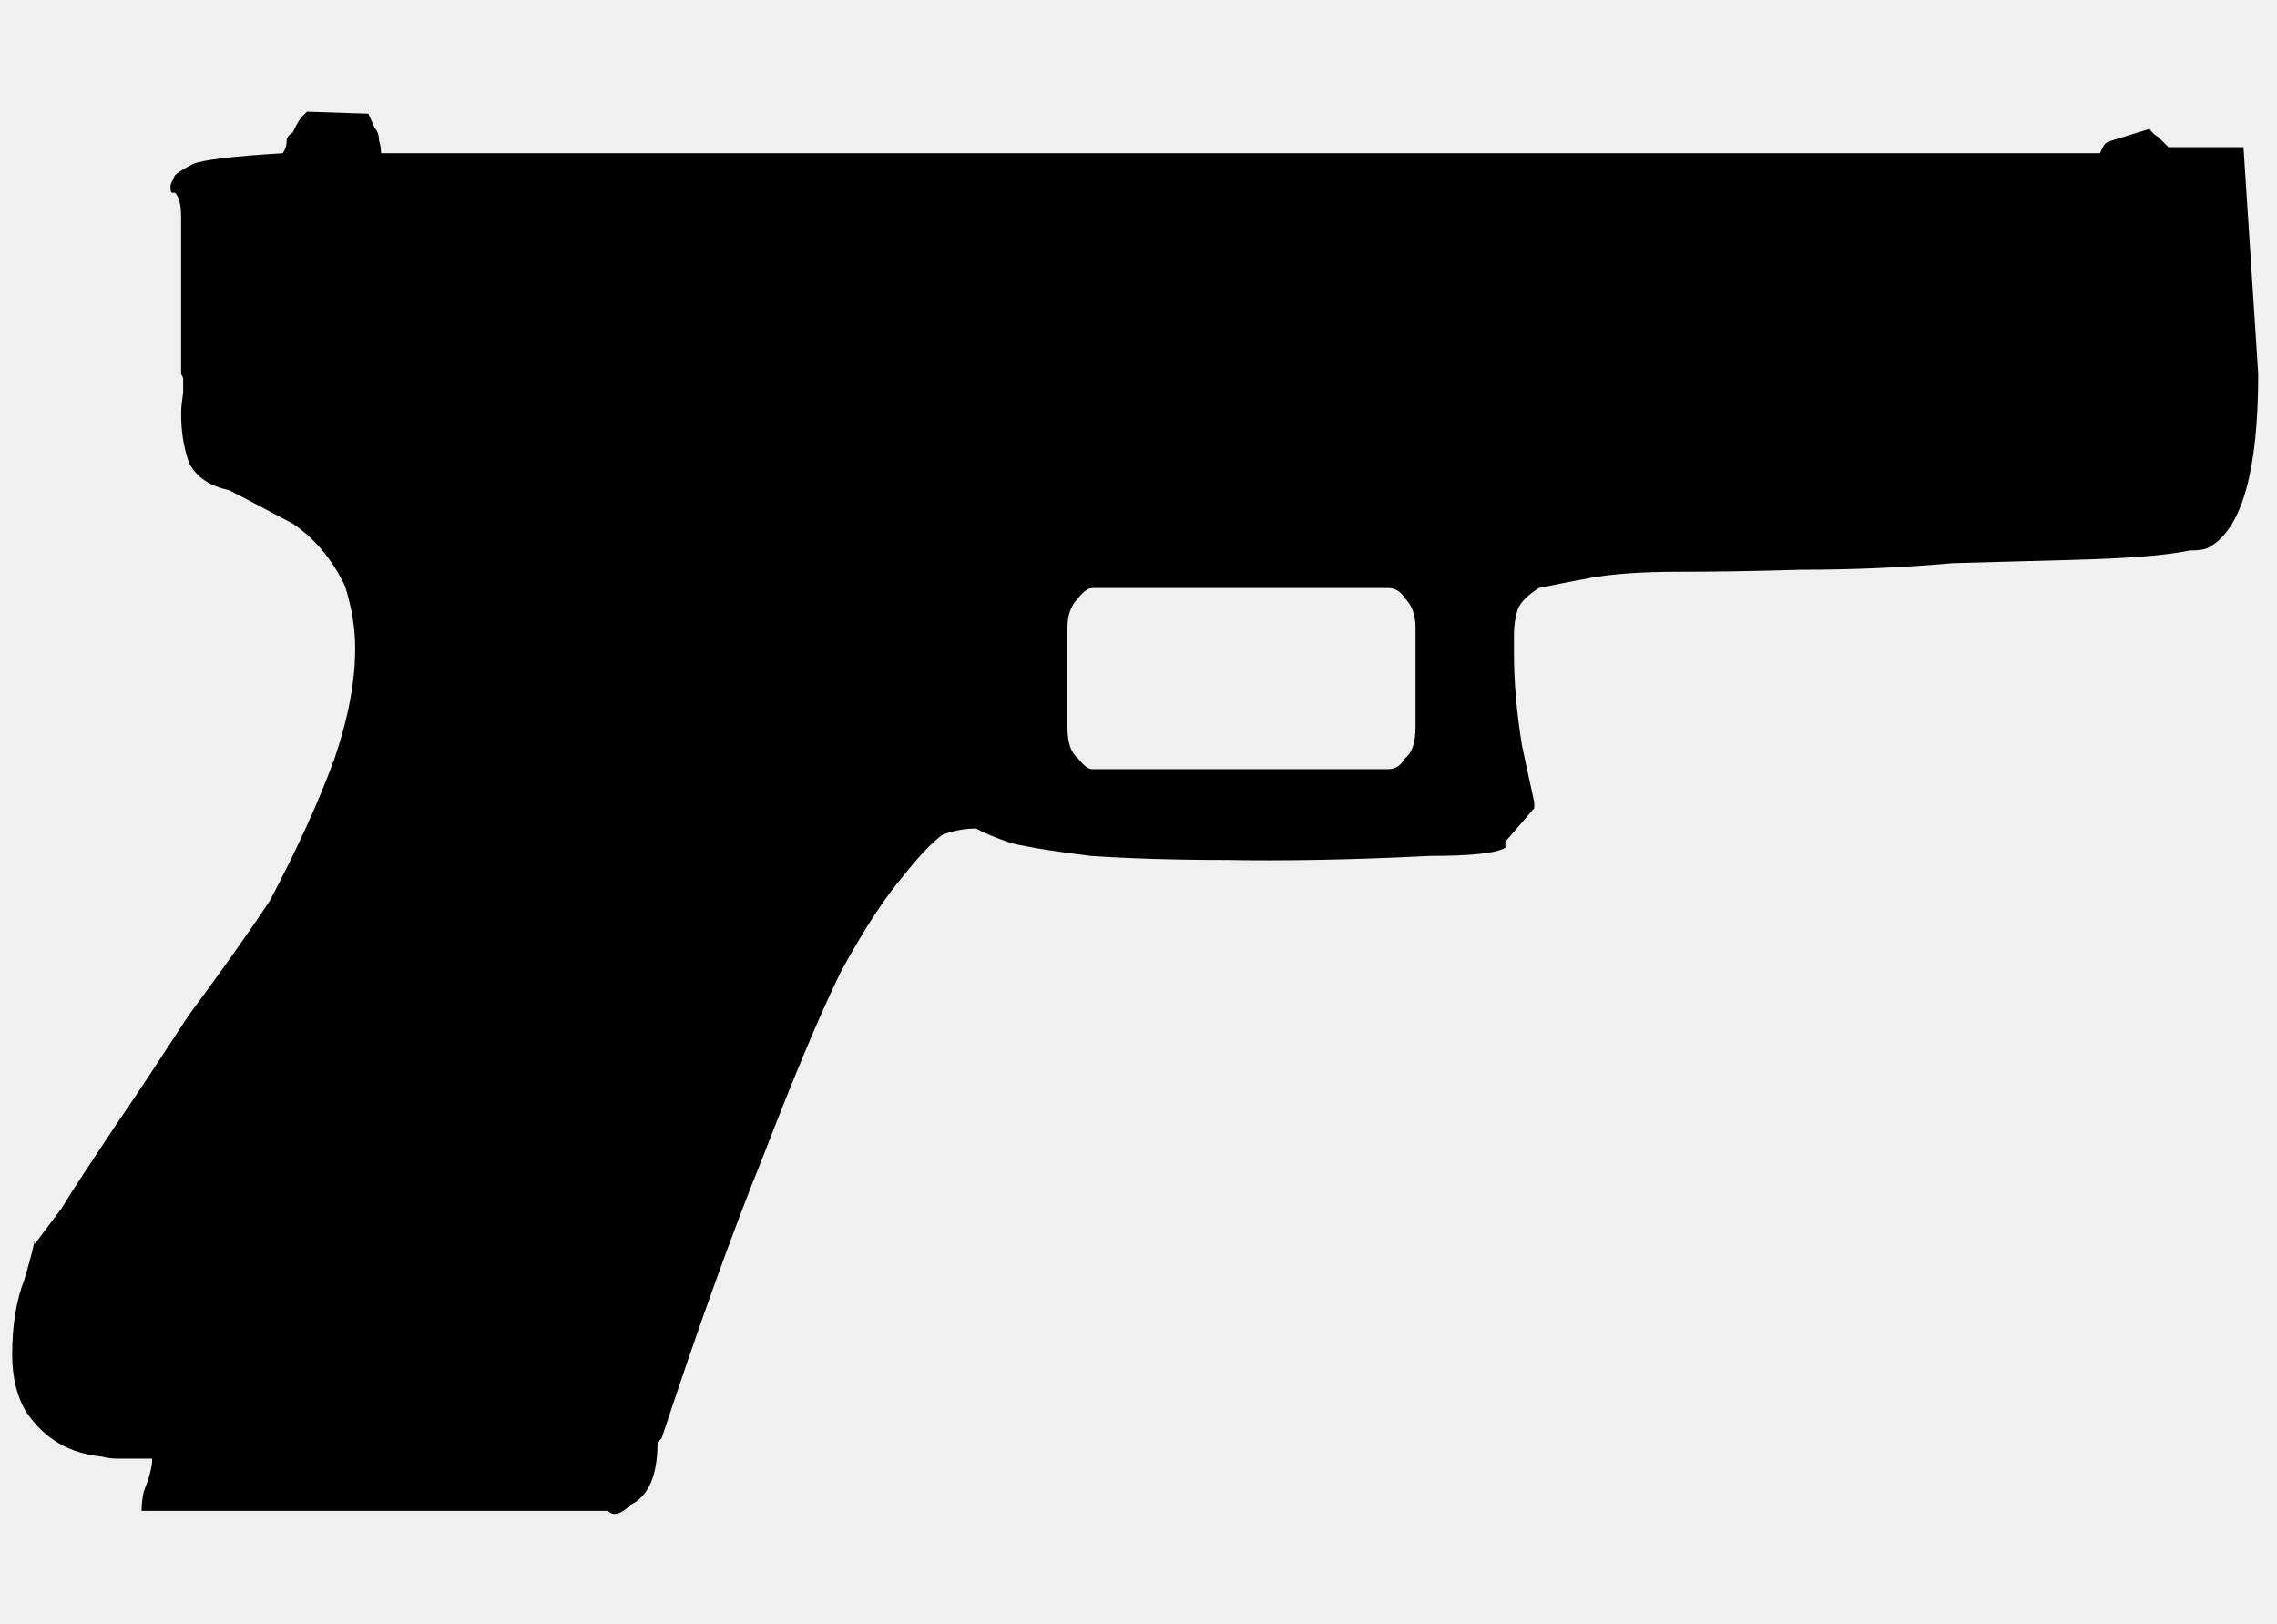
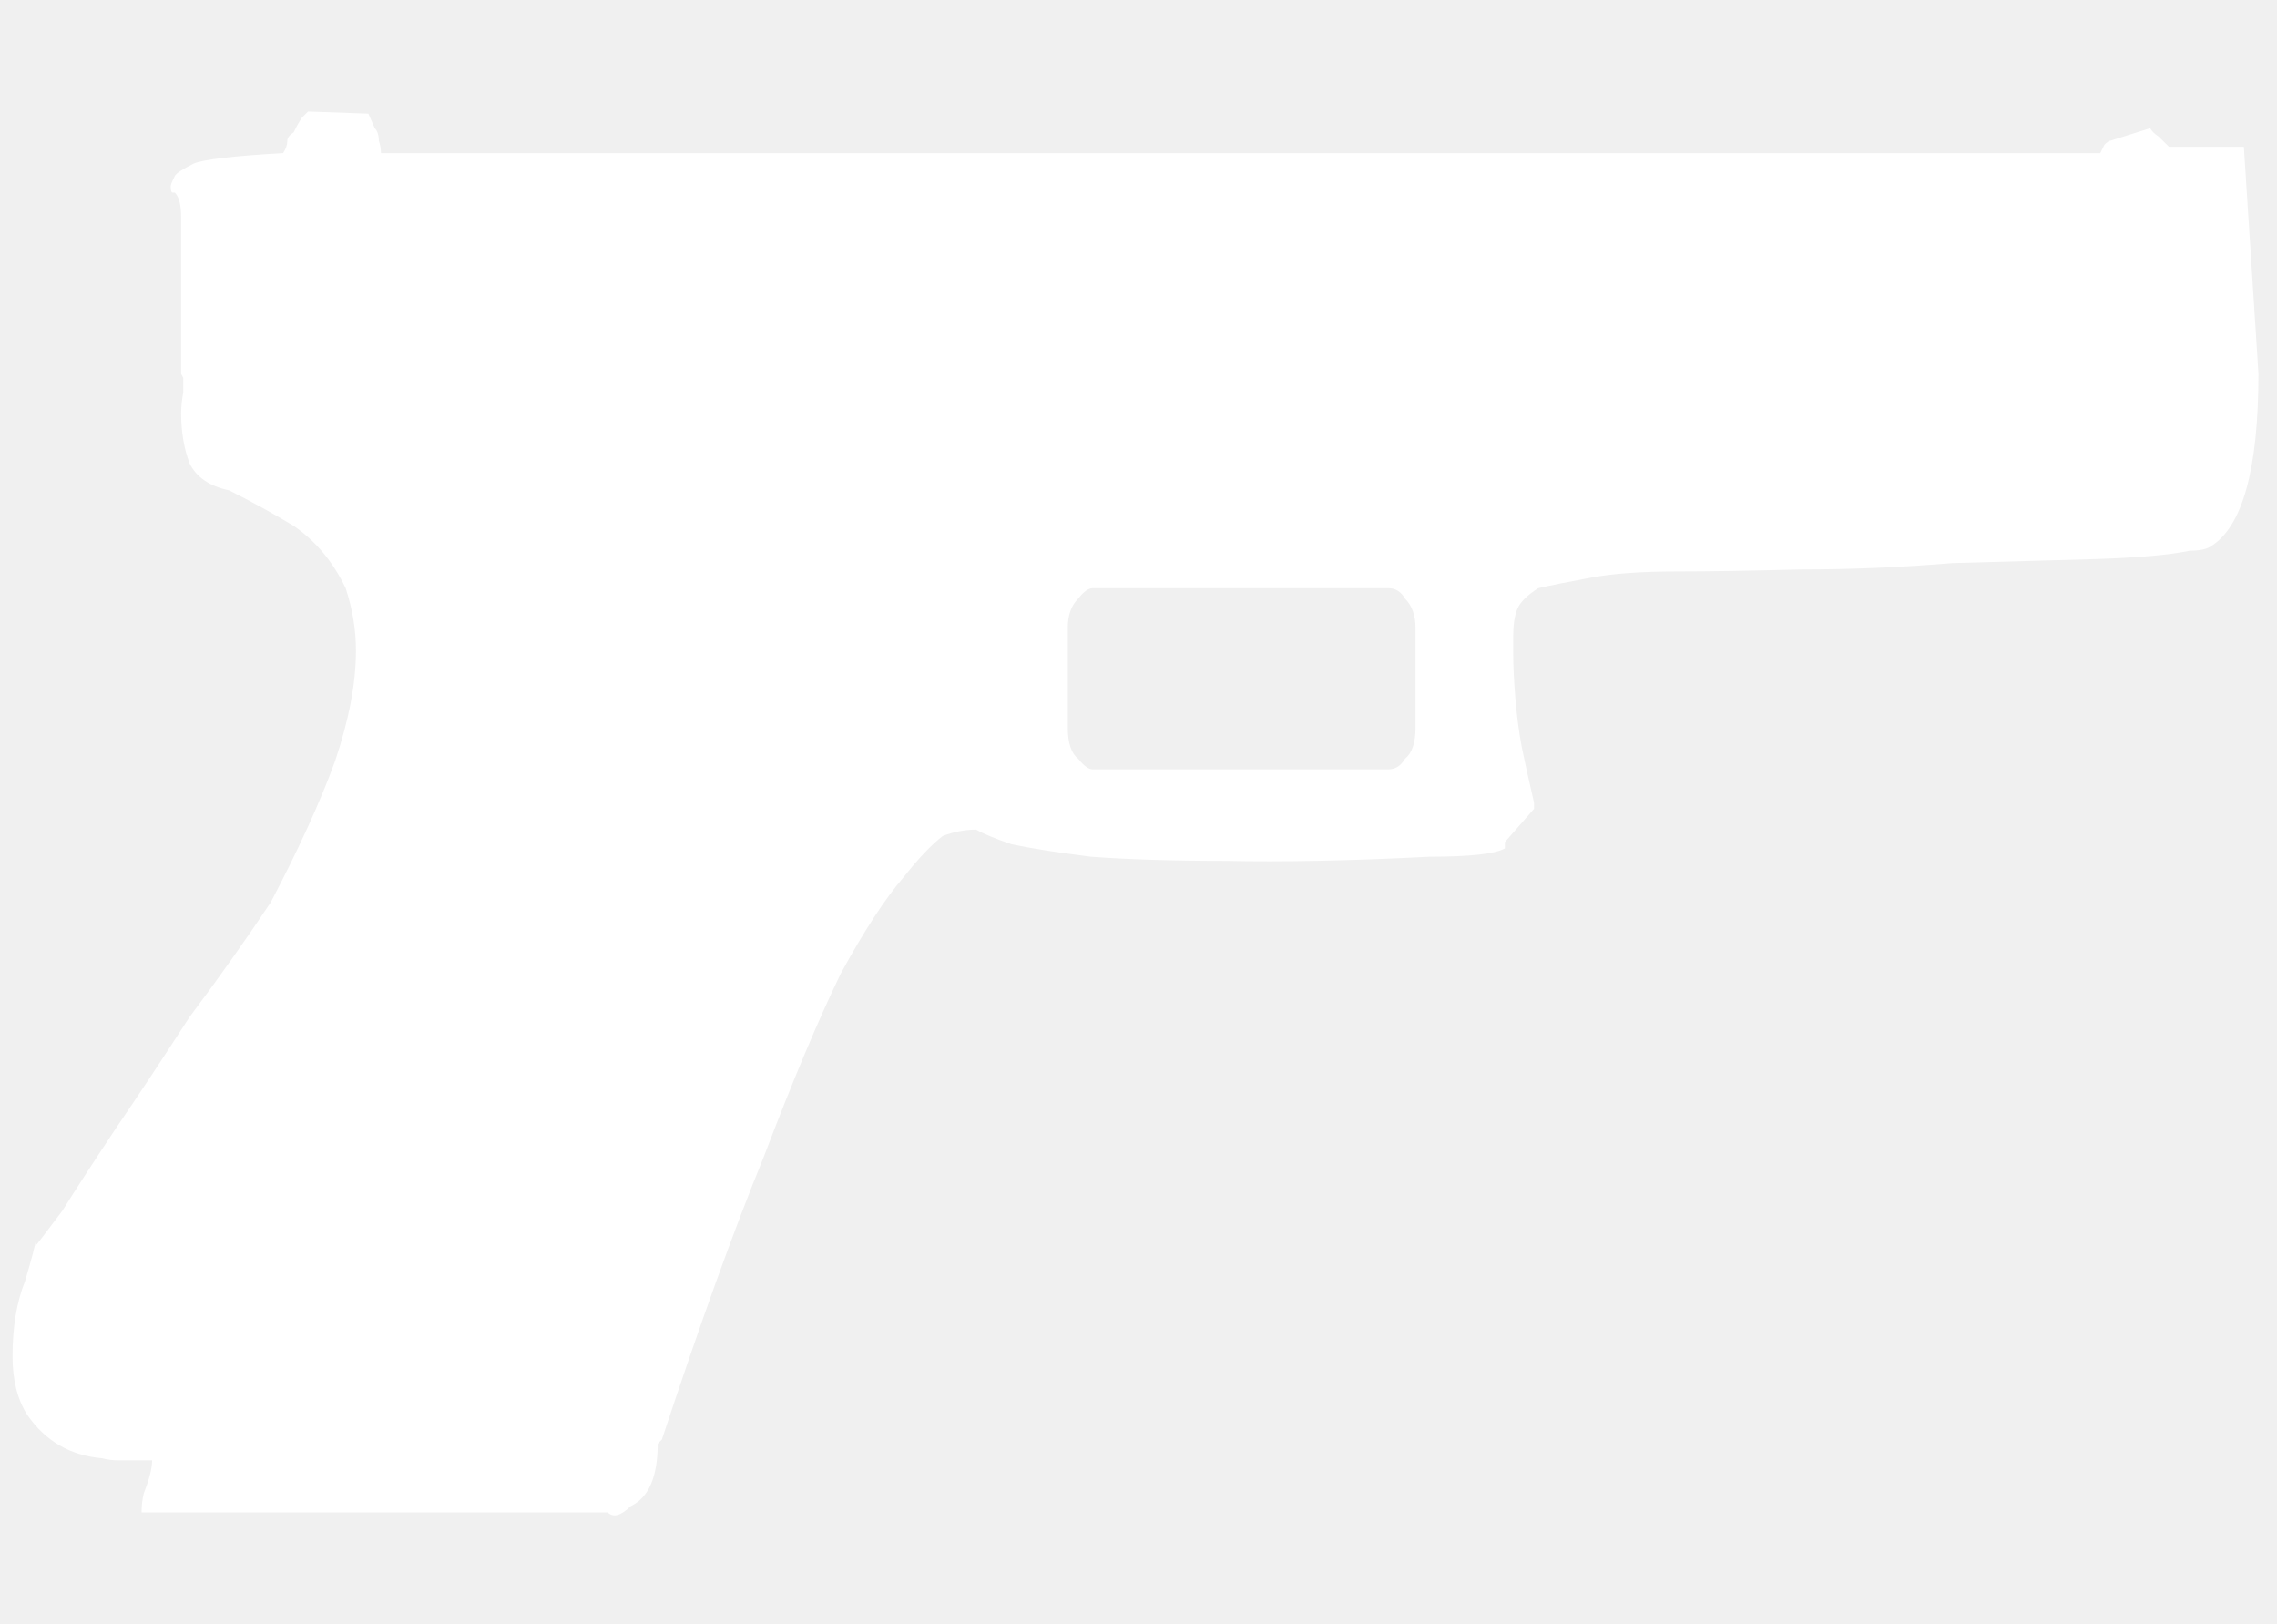
- <svg xmlns="http://www.w3.org/2000/svg" class="gun-art" viewBox="0 0 44.88 32">
-   <path fill-rule="evenodd" clip-rule="evenodd" d="M43.57,10.77c-0.08,0.06-0.22,0.08-0.41,0.08 c-0.38,0.08-1,0.14-1.84,0.17c-0.88,0.03-1.82,0.05-2.83,0.08c-1.01,0.09-2.01,0.13-3,0.13 c-0.98,0.03-1.79,0.04-2.42,0.04c-0.71,0-1.28,0.04-1.72,0.12c-0.44,0.08-0.78,0.15-1.02,0.2 c-0.22,0.14-0.36,0.28-0.41,0.41c-0.05,0.14-0.08,0.32-0.08,0.53v0.33c0,0.25,0.01,0.55,0.04,0.9 c0.03,0.33,0.07,0.64,0.12,0.94c0.08,0.38,0.16,0.75,0.24,1.11v0.12l-0.57,0.66v0.12 c-0.19,0.11-0.69,0.16-1.48,0.16c-1.58,0.08-2.92,0.1-4.02,0.08c-1.04,0-1.93-0.03-2.67-0.08 c-0.66-0.08-1.18-0.16-1.56-0.25c-0.33-0.11-0.56-0.21-0.7-0.29c-0.22,0-0.44,0.04-0.66,0.12 c-0.22,0.16-0.48,0.44-0.78,0.82c-0.35,0.41-0.77,1.04-1.23,1.89c-0.44,0.9-0.94,2.11-1.52,3.61 c-0.6,1.48-1.27,3.34-2.01,5.58l-0.08,0.08c0,0.66-0.18,1.06-0.53,1.23c-0.19,0.19-0.34,0.23-0.45,0.12H2.79 c0-0.14,0.02-0.26,0.04-0.37c0.11-0.28,0.17-0.49,0.17-0.66H2.34c-0.11,0-0.22-0.01-0.33-0.04 c-0.63-0.06-1.12-0.34-1.48-0.86c-0.19-0.3-0.29-0.69-0.29-1.15c0-0.57,0.08-1.07,0.24-1.48 c0.14-0.47,0.2-0.73,0.2-0.78v0.08c0.03-0.03,0.2-0.26,0.53-0.7c0.27-0.44,0.63-0.98,1.07-1.64 c0.47-0.68,0.94-1.41,1.44-2.17c0.57-0.77,1.11-1.52,1.6-2.26c0.55-1.04,0.97-1.97,1.27-2.79 c0.28-0.82,0.41-1.54,0.41-2.18c0-0.41-0.07-0.82-0.2-1.23c-0.25-0.52-0.59-0.93-1.03-1.23 C5.38,10.12,4.95,9.88,4.51,9.66C4.13,9.58,3.87,9.4,3.73,9.13C3.62,8.83,3.57,8.5,3.57,8.15 c0-0.13,0.02-0.27,0.04-0.41c0-0.08,0-0.18,0-0.29L3.57,7.37V5.19c0-0.36,0-0.65,0-0.9 c0-0.25-0.04-0.41-0.12-0.49H3.4c-0.03,0-0.04-0.04-0.04-0.12c0-0.03,0.01-0.07,0.04-0.12l0.04-0.09 c0.03-0.05,0.15-0.13,0.37-0.24c0.19-0.08,0.78-0.15,1.76-0.21c0.06-0.08,0.08-0.16,0.08-0.25 c0-0.06,0.04-0.11,0.12-0.16c0.05-0.11,0.1-0.2,0.16-0.29l0.12-0.12L7.26,2.24l0.13,0.29 C7.44,2.58,7.47,2.66,7.47,2.77c0.03,0.08,0.04,0.17,0.04,0.25h33.88l0.08-0.16 c0.05-0.06,0.1-0.08,0.12-0.08l0.78-0.24c0.03,0.05,0.08,0.11,0.17,0.16l0.2,0.2h1.48l0.29,4.47 C44.51,9.25,44.2,10.39,43.57,10.77z M27.36,11.59h-5.83c-0.08,0-0.18,0.07-0.28,0.2 c-0.14,0.14-0.21,0.33-0.21,0.58v1.97c0,0.3,0.07,0.5,0.21,0.61c0.11,0.14,0.2,0.21,0.28,0.21h5.83 c0.14,0,0.25-0.07,0.33-0.21c0.14-0.11,0.21-0.31,0.21-0.61v-1.97c0-0.25-0.07-0.44-0.21-0.58 C27.61,11.66,27.5,11.59,27.36,11.59z" />
+ <svg xmlns="http://www.w3.org/2000/svg" version="1.1" x="0px" y="0px" viewBox="0 0 44.875 32" enable-background="new 0 0 44.875 32" xml:space="preserve">
+   <g id="Selected_Items">
+     <g>
+       <g id="Selected_Items_12_">
+         <path fill-rule="evenodd" clip-rule="evenodd" fill="#FFFFFF" d="M43.566,10.77c-0.084,0.055-0.22,0.083-0.412,0.083     c-0.381,0.082-0.997,0.137-1.844,0.165c-0.875,0.025-1.82,0.052-2.831,0.079c-1.013,0.085-2.01,0.126-2.997,0.126     c-0.981,0.025-1.789,0.039-2.422,0.039c-0.709,0-1.282,0.04-1.721,0.125c-0.437,0.08-0.778,0.148-1.024,0.205     c-0.217,0.137-0.356,0.275-0.412,0.41c-0.054,0.135-0.081,0.315-0.081,0.534v0.33c0,0.246,0.014,0.545,0.043,0.9     c0.027,0.327,0.067,0.643,0.123,0.942c0.078,0.383,0.162,0.753,0.244,1.109v0.123l-0.574,0.656v0.124     c-0.191,0.109-0.685,0.164-1.479,0.164c-1.584,0.082-2.922,0.105-4.018,0.082c-1.039,0-1.929-0.028-2.667-0.082     c-0.655-0.083-1.176-0.164-1.558-0.246c-0.329-0.112-0.56-0.207-0.697-0.288c-0.219,0-0.44,0.042-0.658,0.125     c-0.216,0.164-0.477,0.438-0.779,0.82c-0.354,0.41-0.766,1.039-1.23,1.887c-0.439,0.903-0.945,2.107-1.517,3.609     c-0.602,1.475-1.272,3.336-2.01,5.577l-0.083,0.084c0,0.656-0.179,1.065-0.533,1.231c-0.191,0.189-0.344,0.231-0.452,0.123H2.79     c0-0.136,0.016-0.262,0.042-0.369c0.106-0.275,0.166-0.493,0.166-0.657H2.339c-0.11,0-0.22-0.012-0.327-0.041     c-0.631-0.055-1.122-0.342-1.477-0.859c-0.193-0.305-0.288-0.686-0.288-1.15c0-0.573,0.08-1.067,0.245-1.477     c0.138-0.466,0.205-0.726,0.205-0.779v0.082c0.028-0.028,0.205-0.26,0.534-0.698c0.274-0.438,0.629-0.984,1.067-1.642     c0.466-0.681,0.943-1.409,1.437-2.172c0.574-0.767,1.106-1.518,1.599-2.258c0.545-1.039,0.972-1.968,1.27-2.788     c0.277-0.822,0.411-1.544,0.411-2.176c0-0.409-0.067-0.819-0.202-1.229c-0.249-0.521-0.591-0.931-1.026-1.23     C5.376,10.115,4.95,9.882,4.514,9.663C4.13,9.583,3.871,9.405,3.735,9.13C3.623,8.83,3.57,8.5,3.57,8.146     c0-0.134,0.016-0.274,0.041-0.41c0-0.081,0-0.178,0-0.288L3.57,7.367V5.191c0-0.356,0-0.654,0-0.903     c0-0.246-0.041-0.408-0.124-0.492H3.405c-0.027,0-0.04-0.041-0.04-0.12c0-0.03,0.013-0.07,0.04-0.124l0.041-0.085     c0.028-0.053,0.152-0.133,0.37-0.243c0.193-0.082,0.781-0.151,1.763-0.207c0.056-0.082,0.084-0.164,0.084-0.247     c0-0.055,0.041-0.108,0.125-0.163c0.053-0.11,0.105-0.205,0.163-0.289l0.121-0.121L7.26,2.239l0.126,0.287     C7.438,2.58,7.466,2.662,7.466,2.771c0.028,0.083,0.042,0.166,0.042,0.247h33.884l0.081-0.164     c0.054-0.055,0.096-0.083,0.124-0.083l0.779-0.245c0.028,0.054,0.083,0.11,0.165,0.164l0.204,0.202h1.477l0.288,4.475     C44.508,9.25,44.195,10.387,43.566,10.77z M27.361,11.592h-5.827c-0.079,0-0.177,0.066-0.284,0.204     c-0.139,0.138-0.206,0.328-0.206,0.577v1.968c0,0.301,0.067,0.504,0.206,0.613c0.106,0.137,0.205,0.208,0.284,0.208h5.827     c0.139,0,0.249-0.071,0.328-0.208c0.137-0.109,0.208-0.313,0.208-0.613v-1.968c0-0.249-0.071-0.438-0.208-0.577     C27.61,11.658,27.5,11.592,27.361,11.592z" />
+       </g>
+     </g>
+   </g>
+   <g id="guides">
+ </g>
</svg>
